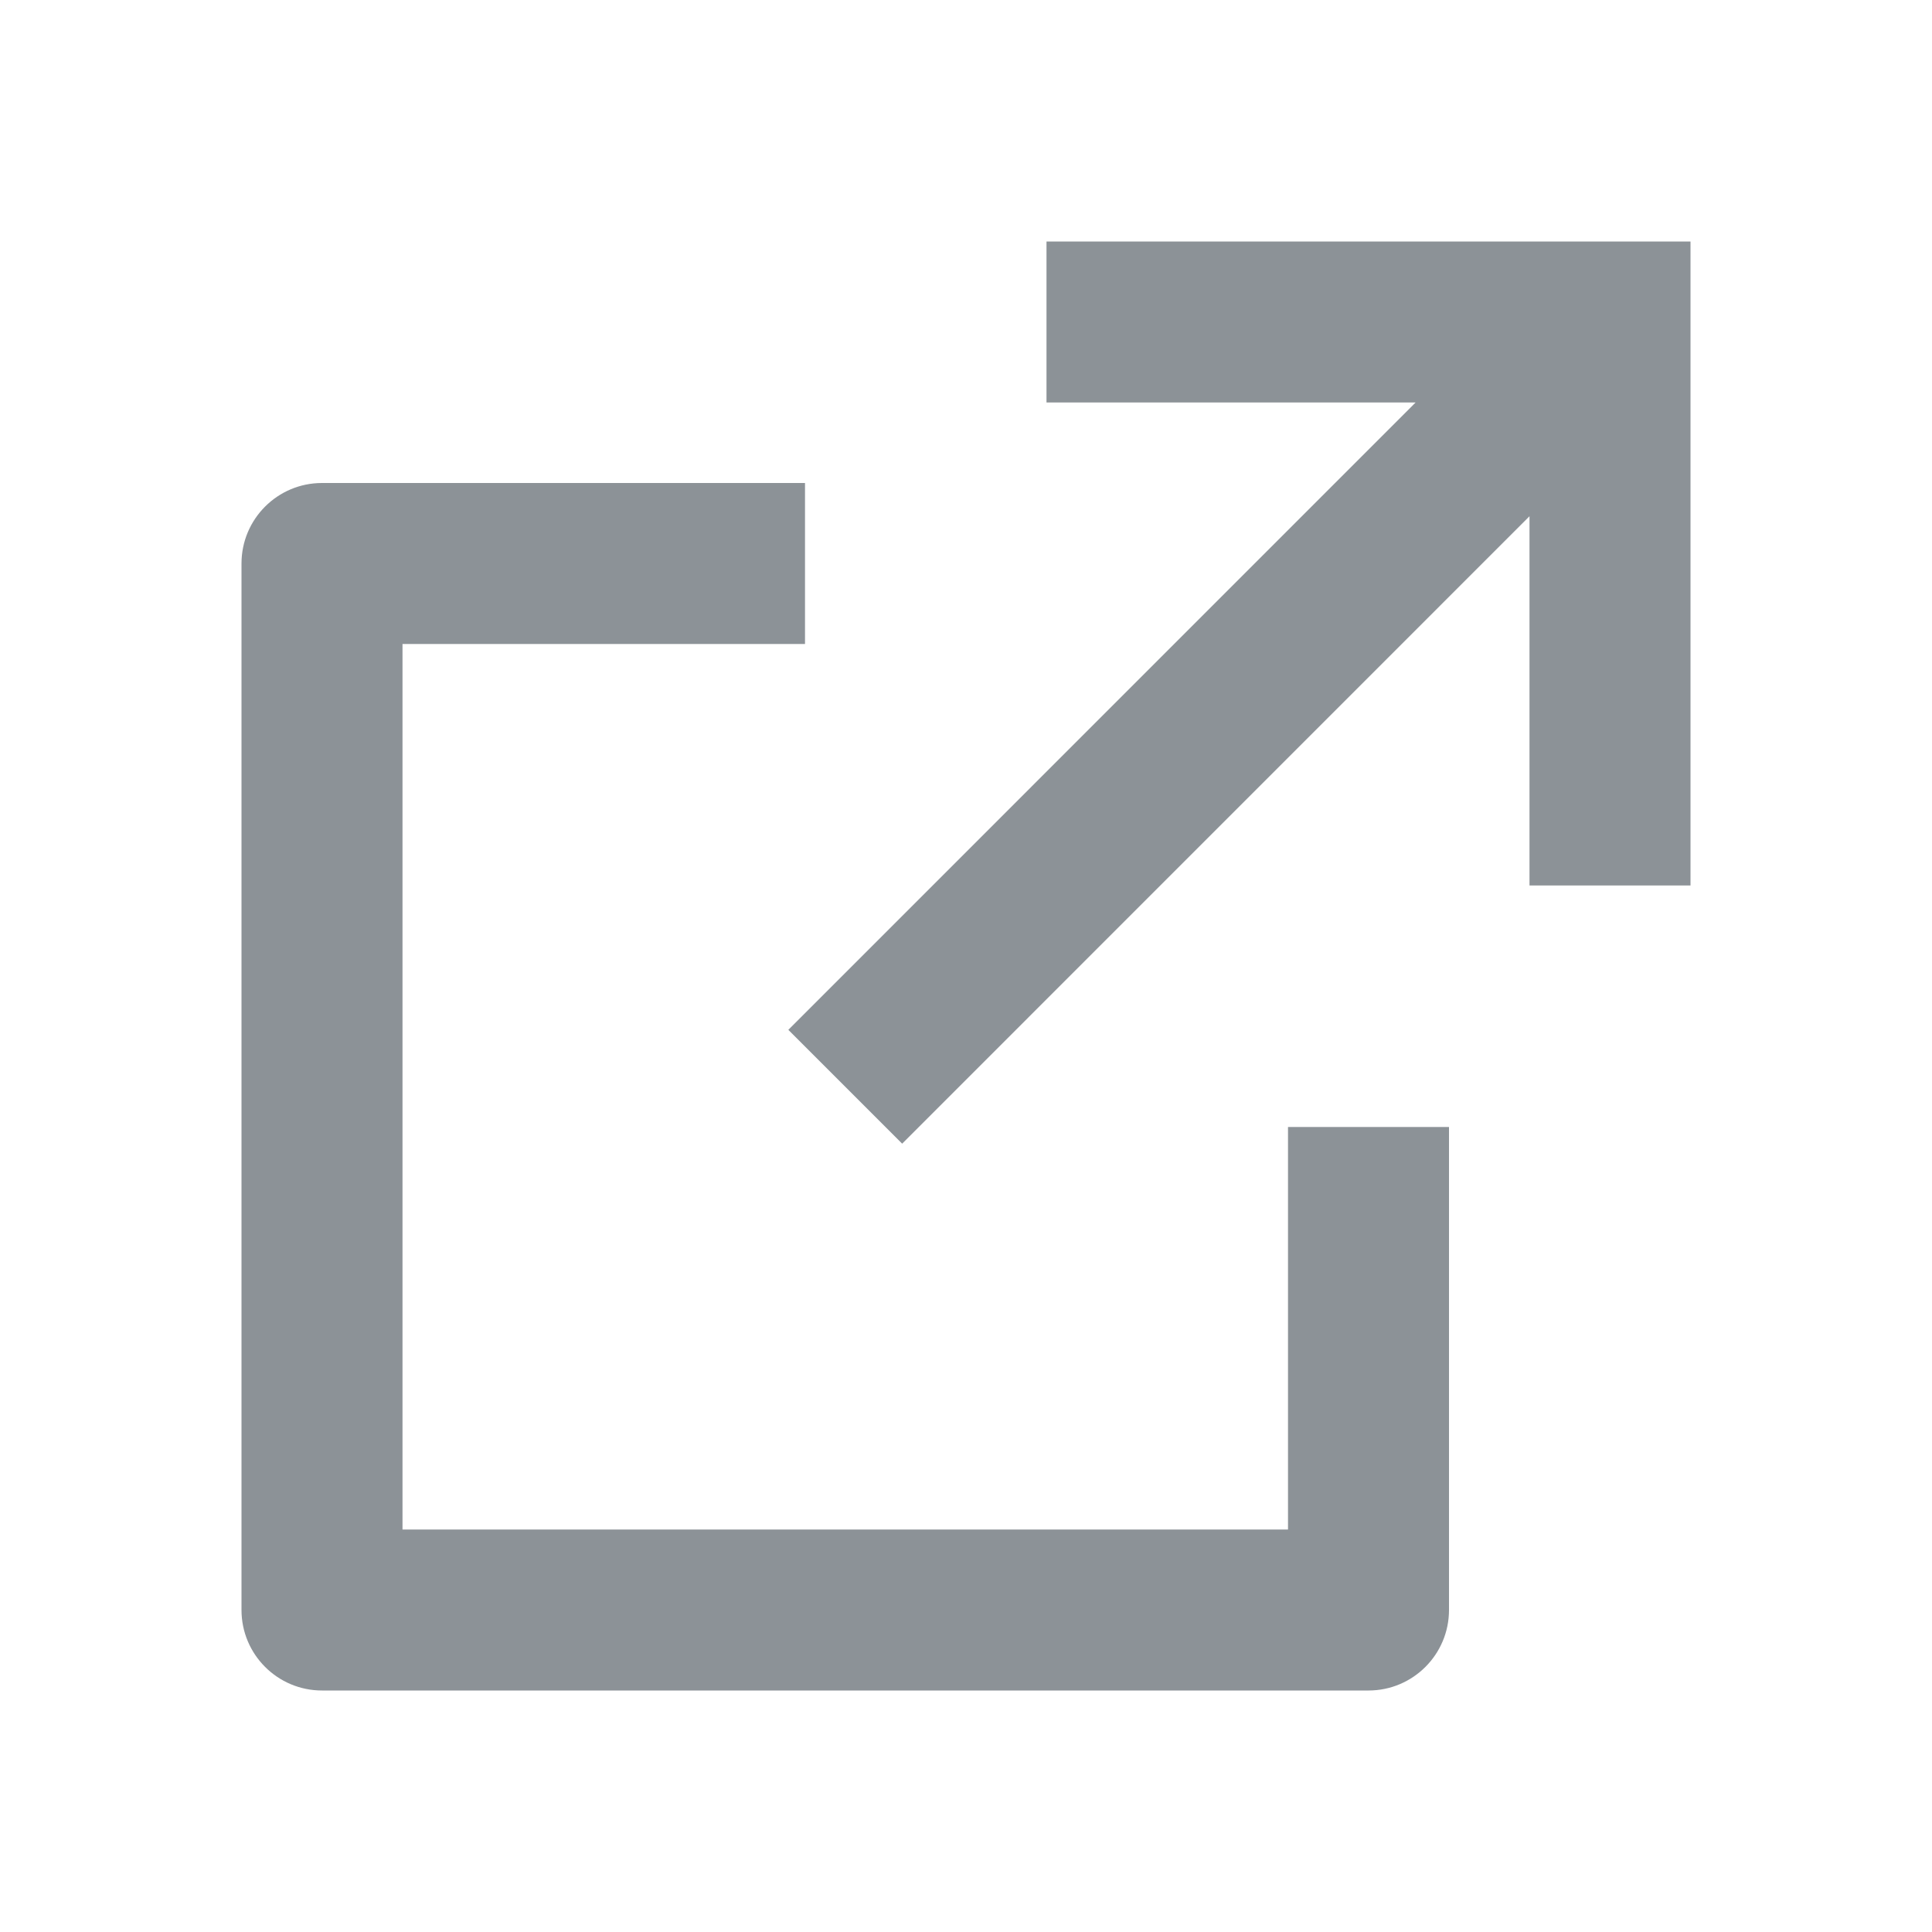
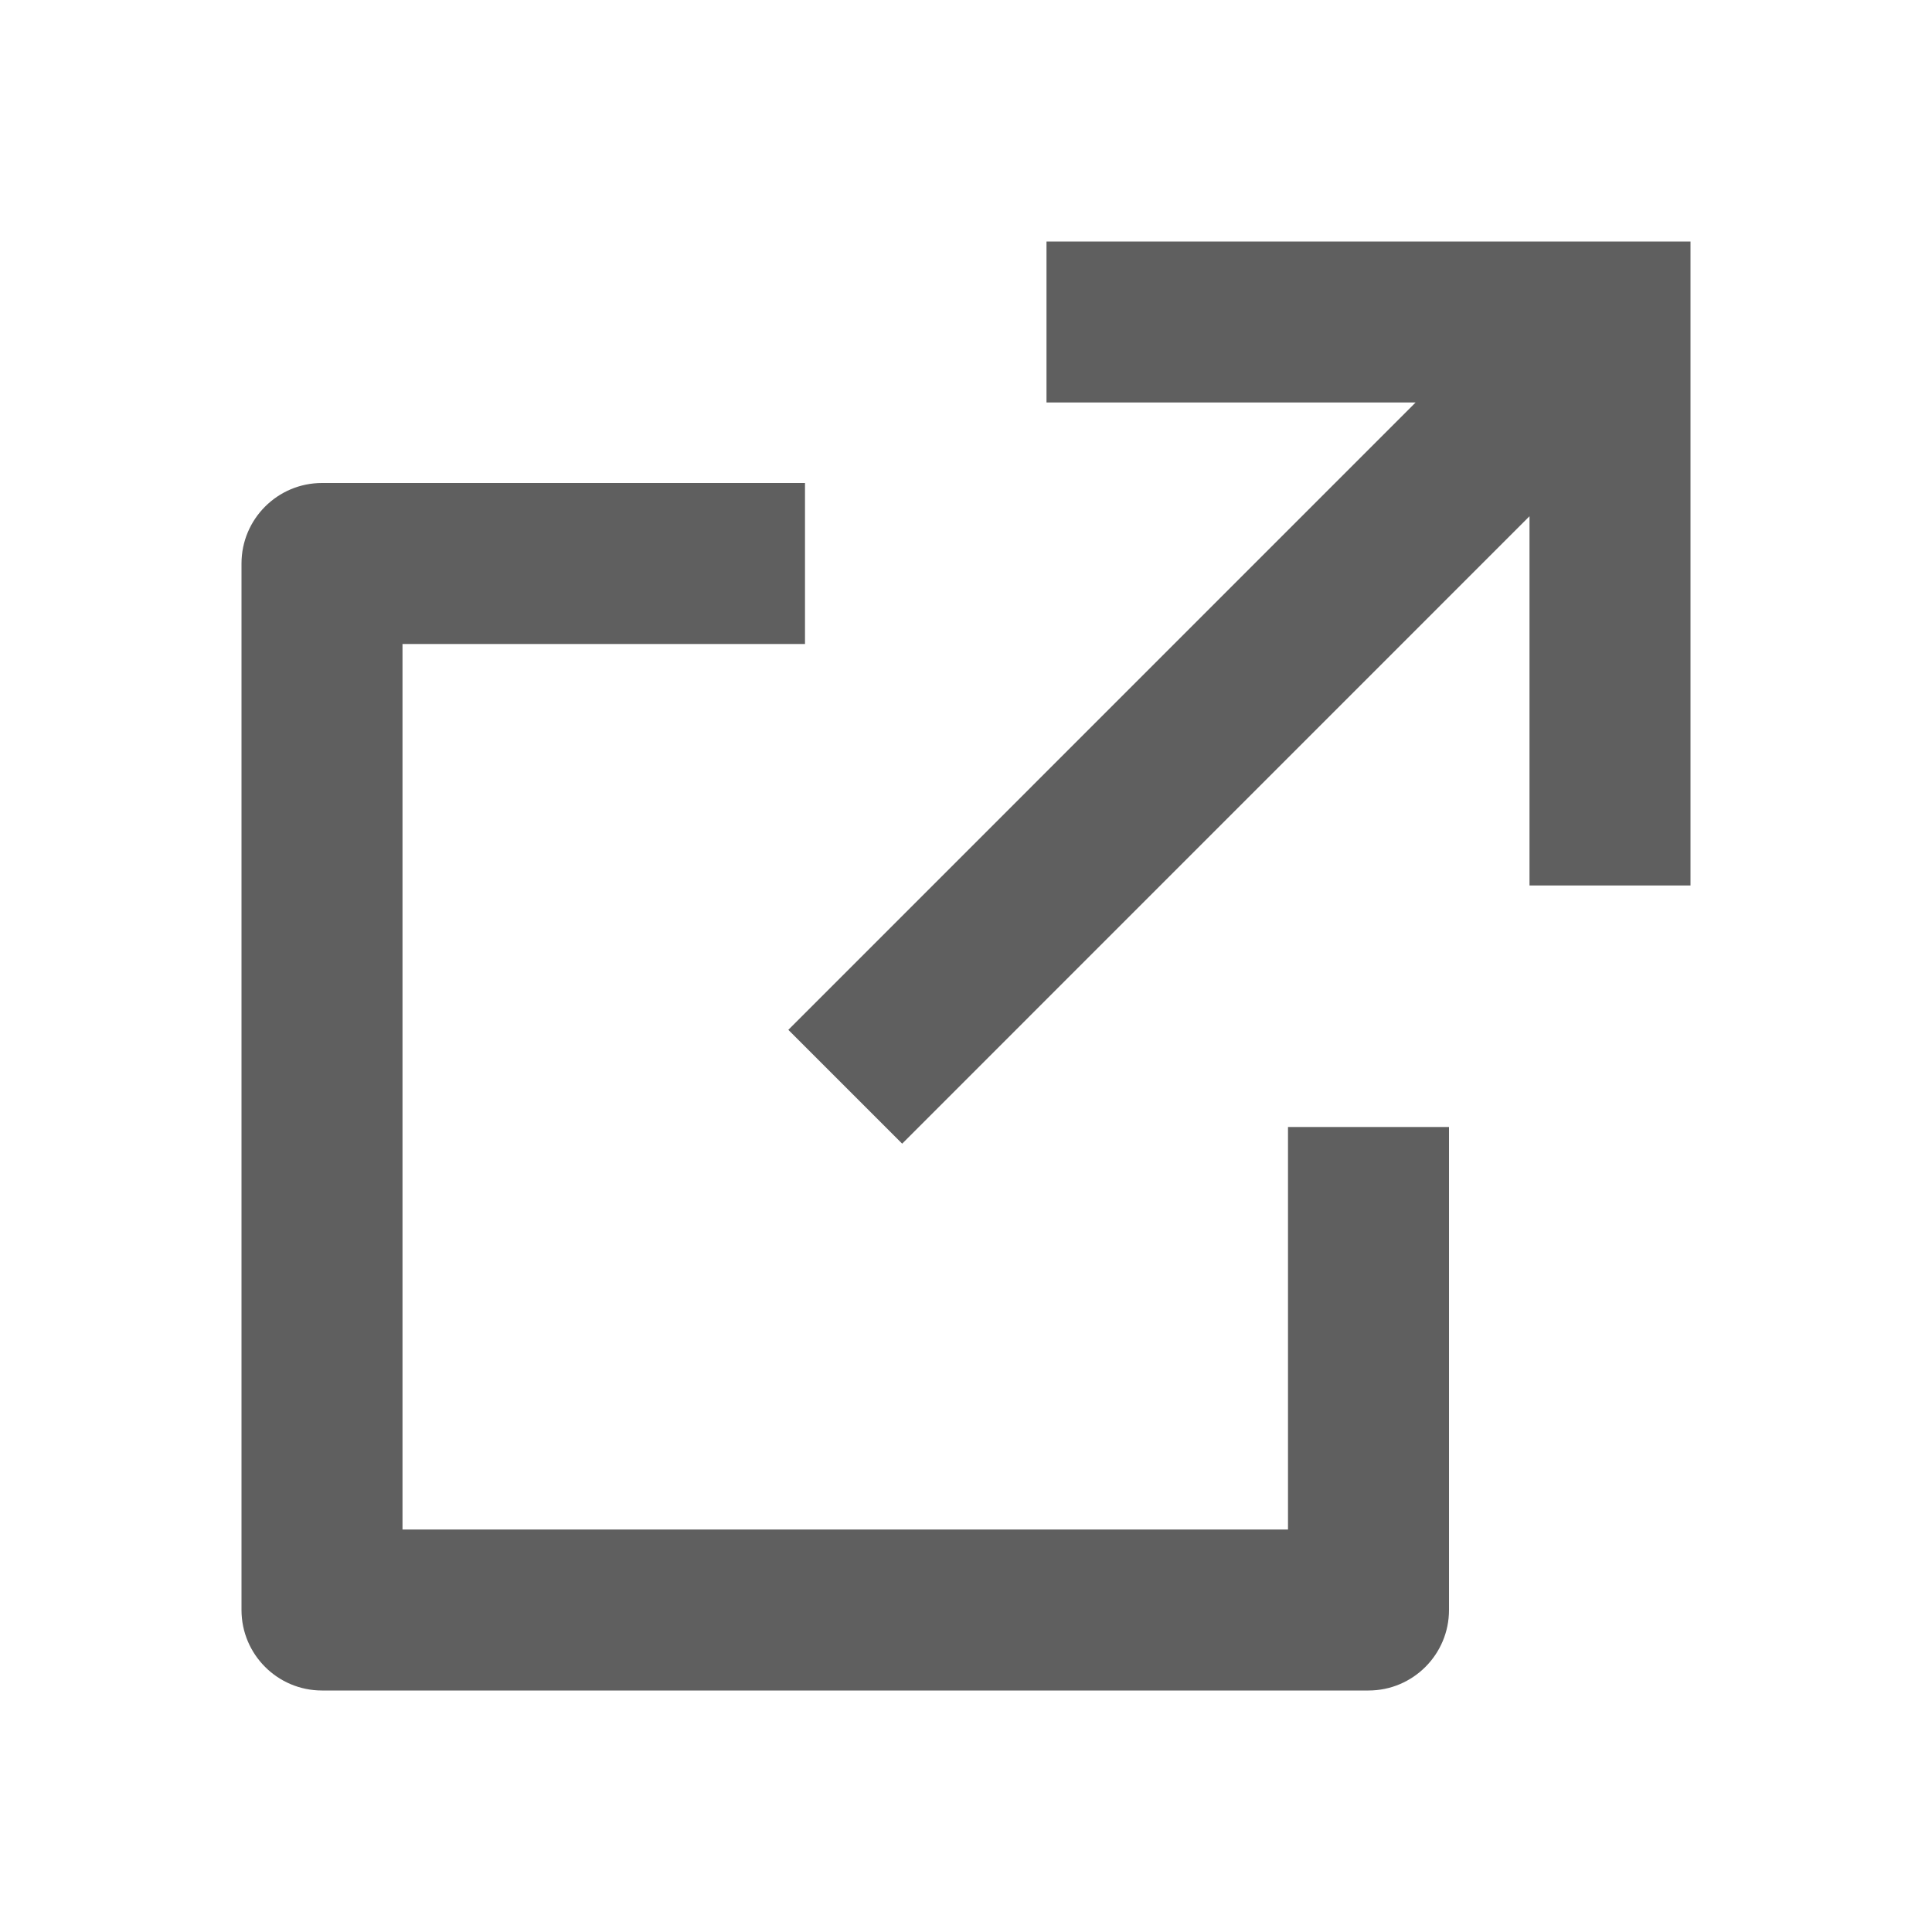
- <svg xmlns="http://www.w3.org/2000/svg" viewBox="0 0 24 24" fill="rgba(140,146,151,1)">
-   <path d="M10 6V8H5V19H16V14H18V20C18 20.552 17.552 21 17 21H4C3.448 21 3 20.552 3 20V7C3 6.448 3.448 6 4 6H10ZM21 3V11H19L19 6.413L11.207 14.207L9.793 12.793L17.585 5H13V3H21Z" />
+ <svg xmlns="http://www.w3.org/2000/svg" viewBox="0 0 24 24" fill="rgba(140,146,151,1)" width="30" height="30">
+   <g fill="#5f5f5f">
+     <path d="M10 6V8H5V19H16V14H18V20C18 20.552 17.552 21 17 21H4C3.448 21 3 20.552 3 20V7C3 6.448 3.448 6 4 6H10ZM21 3V11H19L19 6.413L11.207 14.207L9.793 12.793L17.585 5H13V3H21Z" />
+   </g>
</svg>
